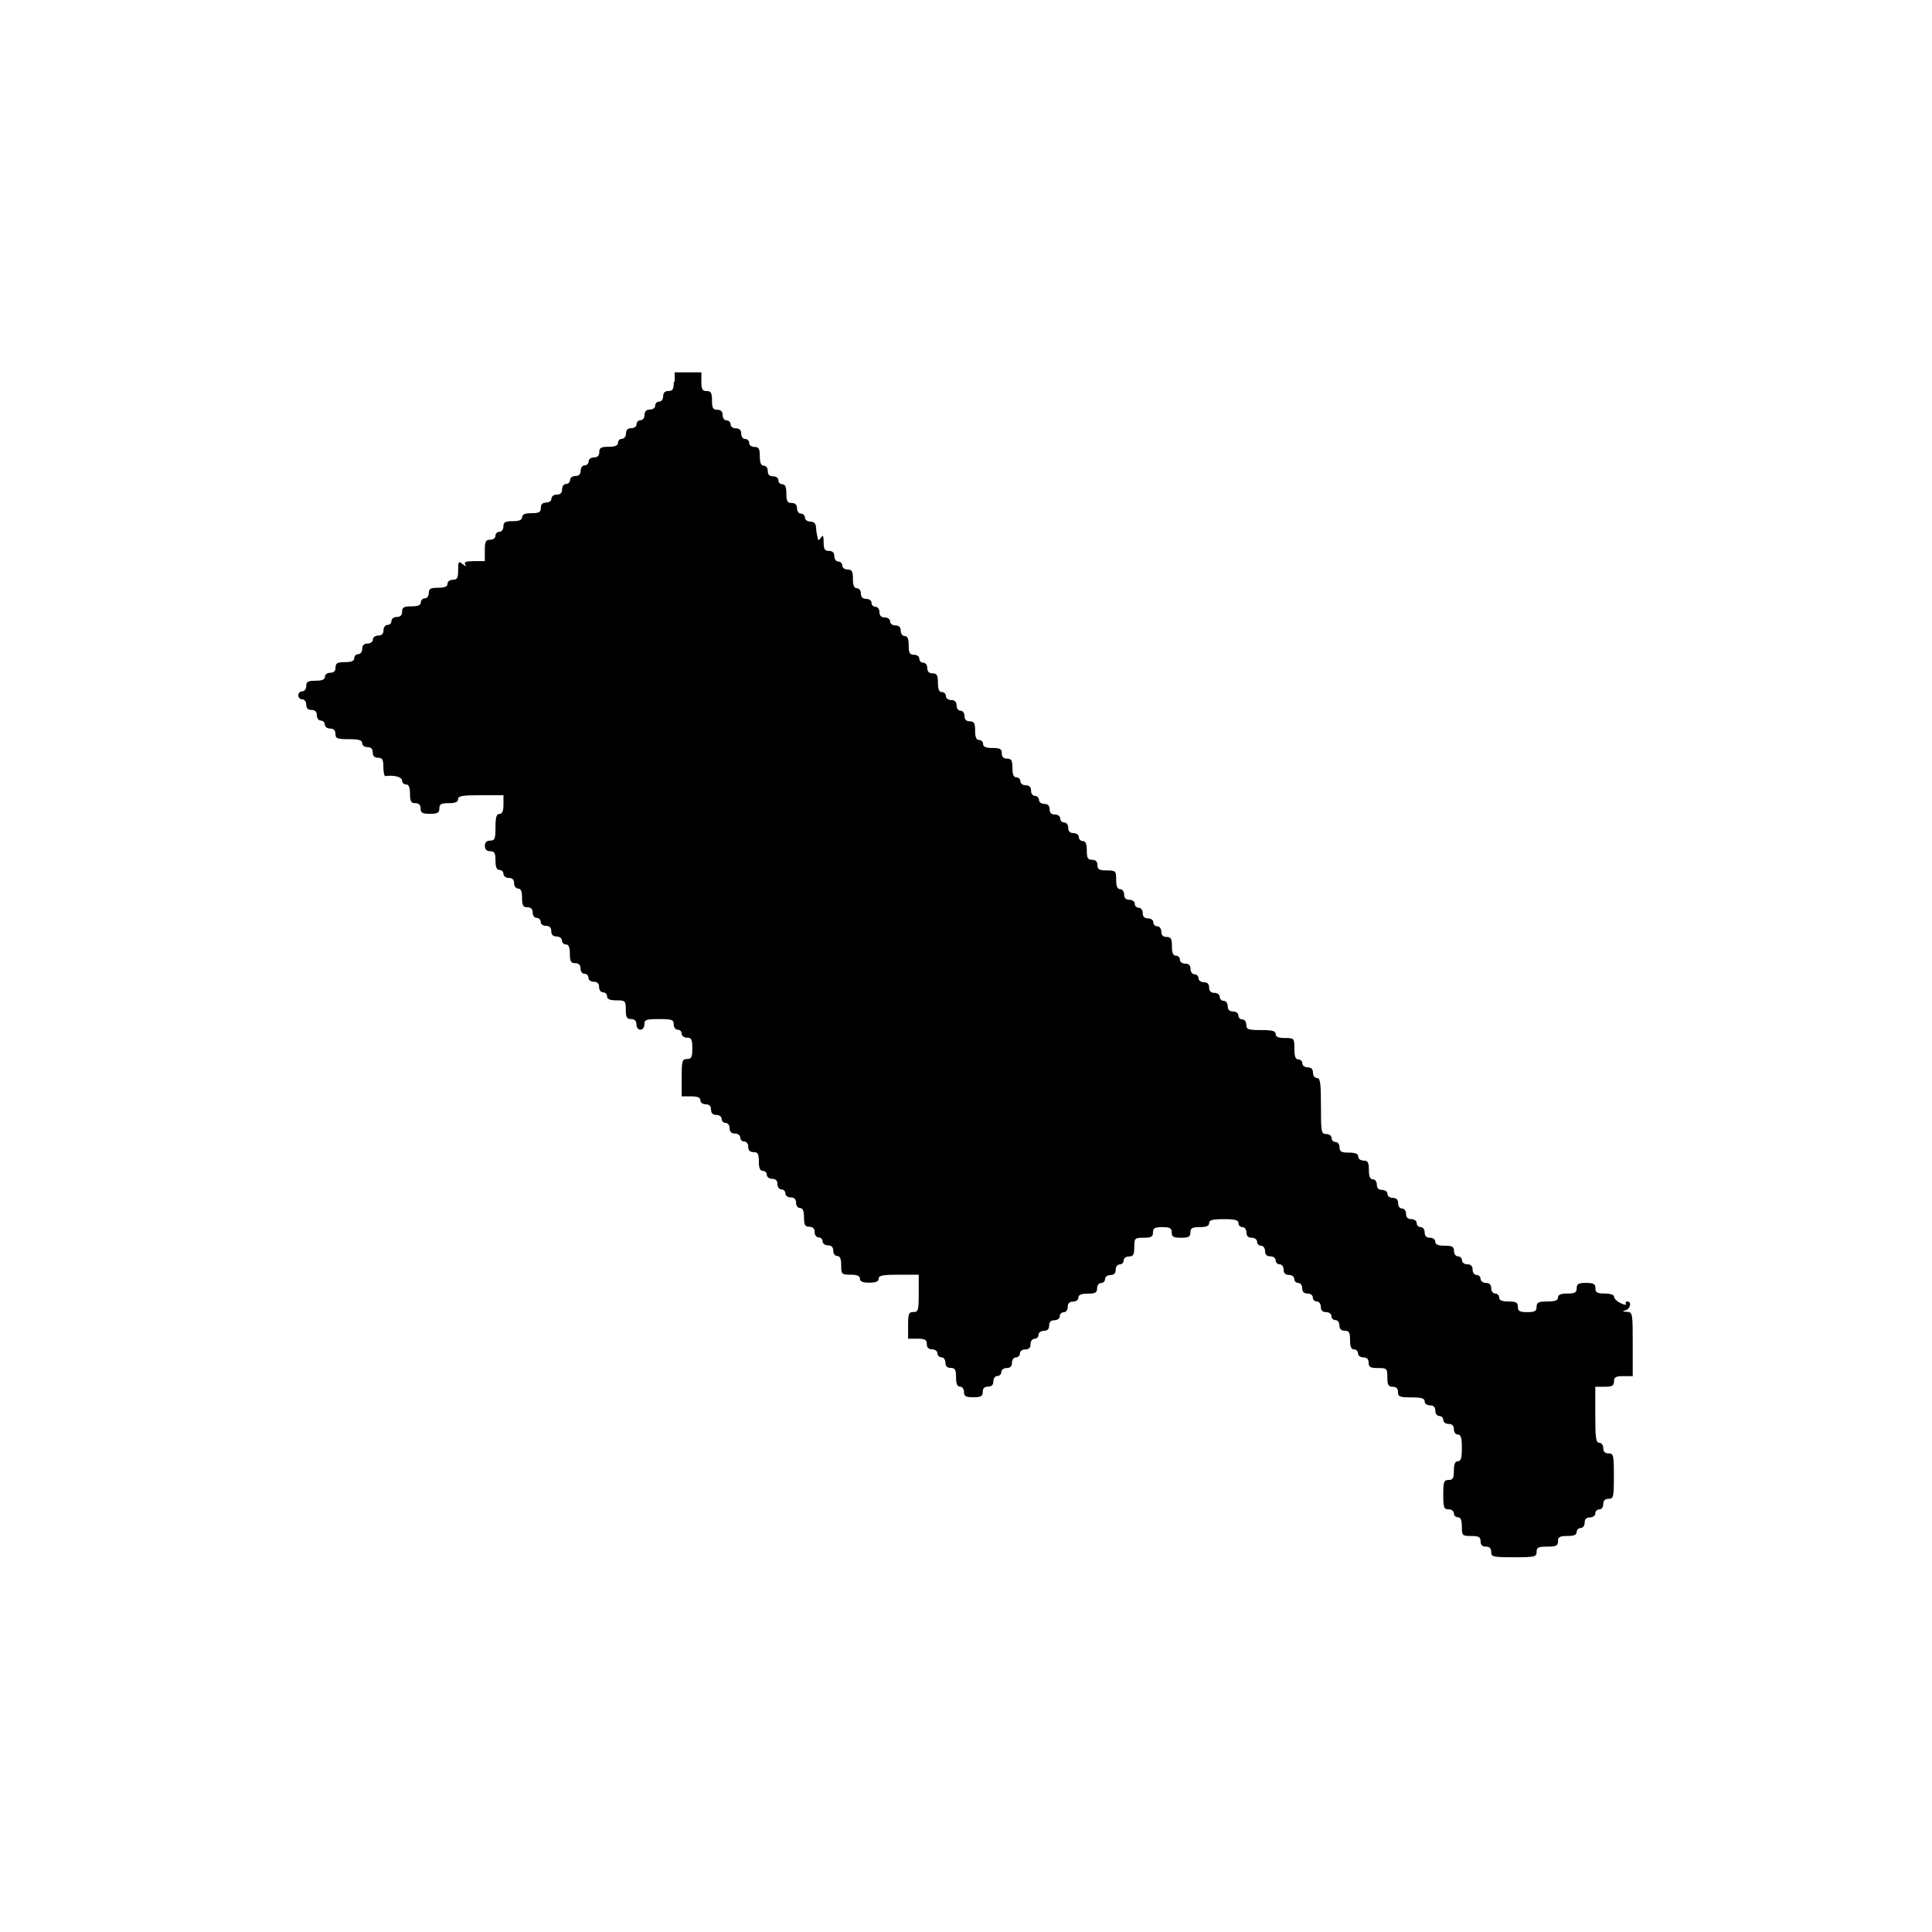
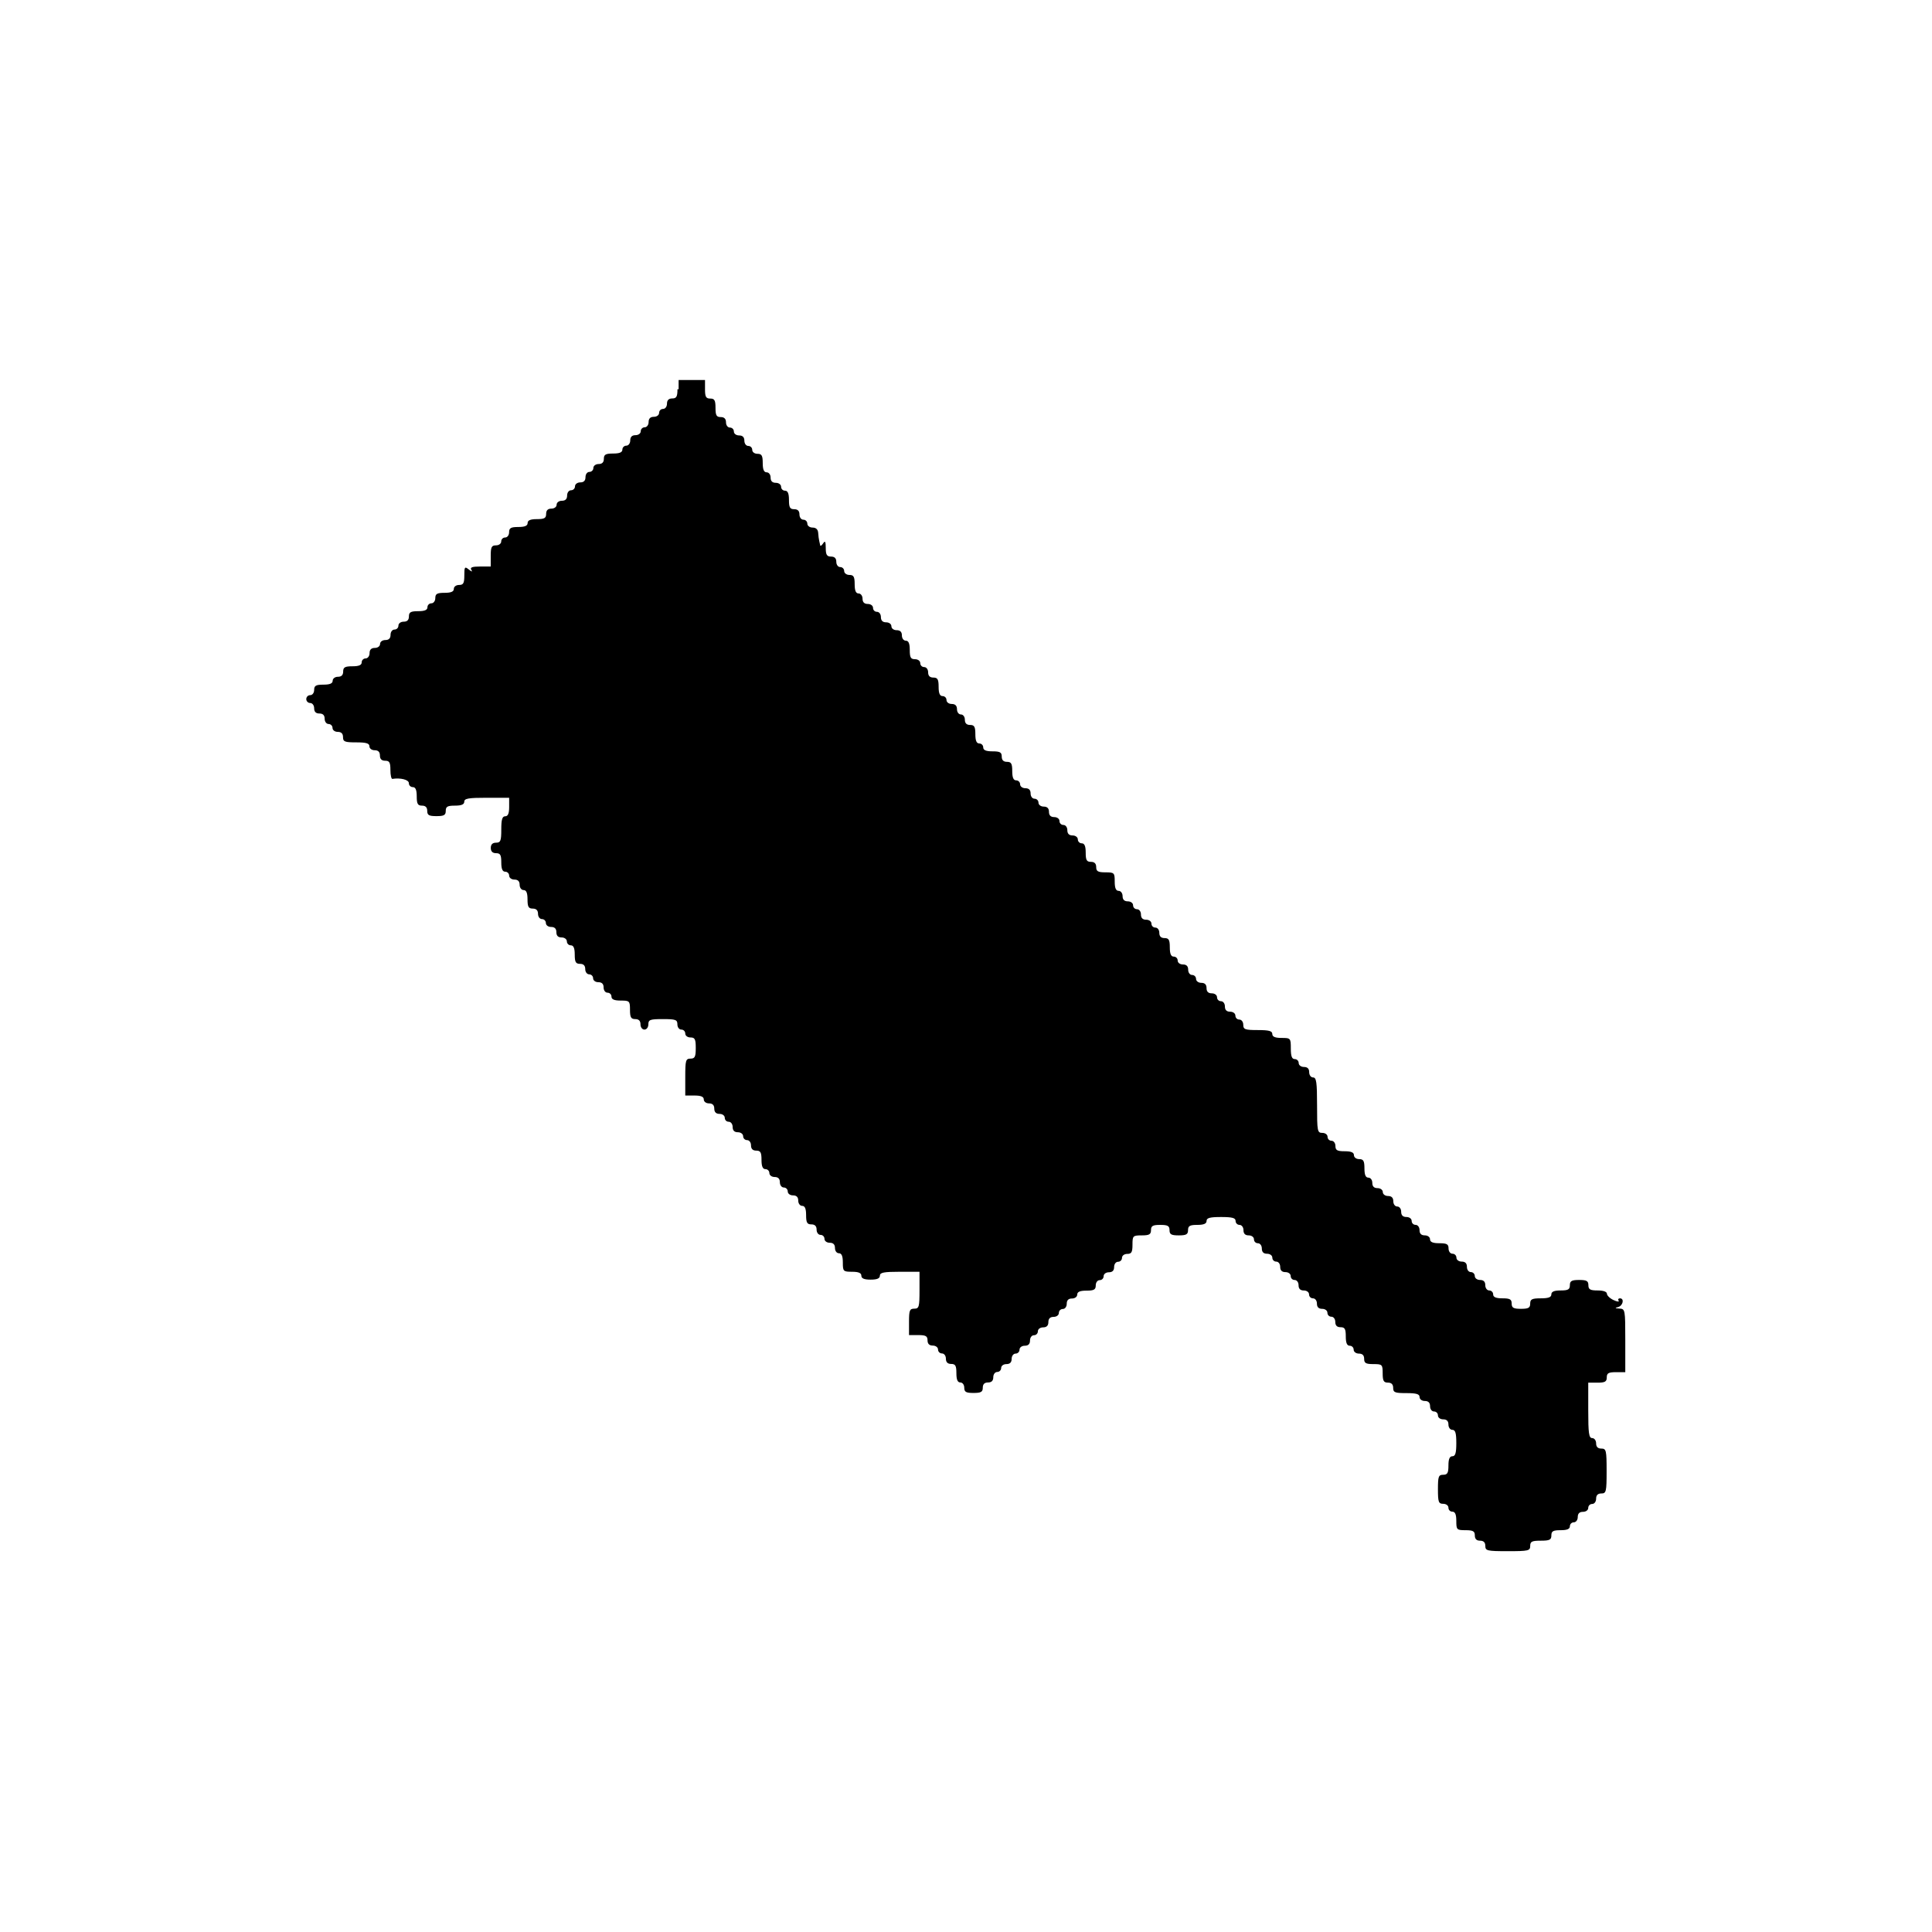
- <svg xmlns="http://www.w3.org/2000/svg" version="1.1" width="100" height="100" viewBox="0 0 32 32">
-   <path fill="#000" d="M11.16 6.321c0 0.125-0.017 0.155-0.088 0.155-0.059 0-0.088 0.030-0.088 0.088 0 0.049-0.029 0.088-0.066 0.088s-0.066 0.030-0.066 0.066c0 0.037-0.039 0.066-0.088 0.066-0.059 0-0.088 0.030-0.088 0.088 0 0.049-0.030 0.088-0.066 0.088s-0.066 0.030-0.066 0.066c0 0.037-0.039 0.066-0.088 0.066-0.059 0-0.088 0.030-0.088 0.088 0 0.049-0.030 0.088-0.066 0.088s-0.066 0.030-0.066 0.066c0 0.046-0.047 0.066-0.155 0.066-0.125 0-0.155 0.017-0.155 0.088 0 0.059-0.029 0.088-0.088 0.088-0.049 0-0.088 0.030-0.088 0.066s-0.030 0.066-0.066 0.066c-0.037 0-0.066 0.039-0.066 0.088 0 0.059-0.029 0.088-0.088 0.088-0.049 0-0.088 0.030-0.088 0.066s-0.030 0.066-0.066 0.066c-0.037 0-0.066 0.039-0.066 0.088 0 0.059-0.029 0.088-0.088 0.088-0.049 0-0.088 0.029-0.088 0.066s-0.039 0.066-0.088 0.066c-0.059 0-0.088 0.029-0.088 0.088 0 0.072-0.029 0.088-0.155 0.088-0.108 0-0.155 0.020-0.155 0.066s-0.047 0.066-0.155 0.066c-0.125 0-0.155 0.017-0.155 0.088 0 0.049-0.029 0.088-0.066 0.088s-0.066 0.030-0.066 0.066c0 0.037-0.039 0.066-0.088 0.066-0.074 0-0.088 0.029-0.088 0.177v0.177h-0.179c-0.132 0-0.171 0.015-0.146 0.055 0.023 0.038 0.009 0.036-0.042-0.005-0.068-0.055-0.075-0.045-0.075 0.099 0 0.131-0.016 0.16-0.088 0.16-0.049 0-0.088 0.029-0.088 0.066 0 0.046-0.047 0.066-0.155 0.066-0.125 0-0.155 0.017-0.155 0.088 0 0.049-0.030 0.088-0.066 0.088s-0.066 0.030-0.066 0.066c0 0.046-0.047 0.066-0.155 0.066-0.125 0-0.155 0.017-0.155 0.088 0 0.059-0.029 0.088-0.088 0.088-0.049 0-0.088 0.029-0.088 0.066s-0.030 0.066-0.066 0.066c-0.037 0-0.066 0.039-0.066 0.088 0 0.059-0.029 0.088-0.088 0.088-0.049 0-0.088 0.029-0.088 0.066s-0.039 0.066-0.088 0.066c-0.059 0-0.088 0.030-0.088 0.088 0 0.049-0.030 0.088-0.066 0.088s-0.066 0.030-0.066 0.066c0 0.046-0.047 0.066-0.155 0.066-0.125 0-0.155 0.017-0.155 0.088 0 0.059-0.029 0.088-0.088 0.088-0.049 0-0.088 0.030-0.088 0.066 0 0.046-0.047 0.066-0.155 0.066-0.125 0-0.155 0.017-0.155 0.088 0 0.049-0.029 0.088-0.066 0.088s-0.066 0.030-0.066 0.066c0 0.036 0.030 0.066 0.066 0.066s0.066 0.039 0.066 0.088c0 0.059 0.029 0.088 0.088 0.088s0.088 0.029 0.088 0.088c0 0.049 0.030 0.088 0.066 0.088s0.066 0.030 0.066 0.066c0 0.037 0.039 0.066 0.088 0.066 0.059 0 0.088 0.029 0.088 0.088 0 0.077 0.029 0.088 0.221 0.088 0.167 0 0.221 0.016 0.221 0.066 0 0.037 0.039 0.066 0.088 0.066 0.059 0 0.088 0.029 0.088 0.088s0.029 0.088 0.088 0.088c0.072 0 0.088 0.029 0.088 0.155 0 0.085 0.015 0.152 0.033 0.149 0.138-0.022 0.276 0.014 0.276 0.072 0 0.037 0.030 0.066 0.066 0.066 0.046 0 0.066 0.047 0.066 0.155 0 0.125 0.017 0.155 0.088 0.155 0.059 0 0.088 0.029 0.088 0.088 0 0.072 0.029 0.088 0.155 0.088s0.155-0.017 0.155-0.088c0-0.072 0.029-0.088 0.155-0.088 0.108 0 0.155-0.020 0.155-0.066 0-0.054 0.071-0.066 0.376-0.066h0.376v0.155c0 0.108-0.020 0.155-0.066 0.155-0.050 0-0.066 0.054-0.066 0.221 0 0.191-0.012 0.221-0.088 0.221-0.059 0-0.088 0.030-0.088 0.088s0.030 0.088 0.088 0.088c0.072 0 0.088 0.029 0.088 0.155 0 0.108 0.020 0.155 0.066 0.155 0.036 0 0.066 0.030 0.066 0.066s0.039 0.066 0.088 0.066c0.059 0 0.088 0.029 0.088 0.088 0 0.049 0.030 0.088 0.066 0.088 0.046 0 0.066 0.047 0.066 0.155 0 0.125 0.017 0.155 0.088 0.155 0.059 0 0.088 0.030 0.088 0.088 0 0.049 0.030 0.088 0.066 0.088s0.066 0.030 0.066 0.066c0 0.037 0.039 0.066 0.088 0.066 0.059 0 0.088 0.029 0.088 0.088s0.029 0.088 0.088 0.088c0.049 0 0.088 0.030 0.088 0.066s0.030 0.066 0.066 0.066c0.046 0 0.066 0.047 0.066 0.155 0 0.125 0.017 0.155 0.088 0.155 0.059 0 0.088 0.029 0.088 0.088 0 0.049 0.030 0.088 0.066 0.088s0.066 0.030 0.066 0.066c0 0.037 0.039 0.066 0.088 0.066 0.059 0 0.088 0.029 0.088 0.088 0 0.049 0.029 0.088 0.066 0.088s0.066 0.030 0.066 0.066c0 0.046 0.047 0.066 0.155 0.066 0.147 0 0.155 0.007 0.155 0.155 0 0.125 0.017 0.155 0.088 0.155 0.059 0 0.088 0.029 0.088 0.088 0 0.049 0.029 0.088 0.066 0.088s0.066-0.039 0.066-0.088c0-0.078 0.029-0.088 0.243-0.088s0.243 0.011 0.243 0.088c0 0.049 0.029 0.088 0.066 0.088s0.066 0.030 0.066 0.066c0 0.037 0.039 0.066 0.088 0.066 0.074 0 0.088 0.030 0.088 0.177s-0.015 0.177-0.088 0.177c-0.080 0-0.088 0.029-0.088 0.309v0.309h0.155c0.108 0 0.155 0.020 0.155 0.066 0 0.037 0.039 0.066 0.088 0.066 0.059 0 0.088 0.030 0.088 0.088s0.030 0.088 0.088 0.088c0.049 0 0.088 0.029 0.088 0.066s0.030 0.066 0.066 0.066c0.037 0 0.066 0.039 0.066 0.088 0 0.059 0.030 0.088 0.088 0.088 0.049 0 0.088 0.030 0.088 0.066s0.030 0.066 0.066 0.066c0.037 0 0.066 0.039 0.066 0.088 0 0.059 0.030 0.088 0.088 0.088 0.072 0 0.088 0.030 0.088 0.155 0 0.108 0.020 0.155 0.066 0.155 0.036 0 0.066 0.030 0.066 0.066s0.039 0.066 0.088 0.066c0.059 0 0.088 0.029 0.088 0.088 0 0.049 0.030 0.088 0.066 0.088s0.066 0.030 0.066 0.066c0 0.037 0.039 0.066 0.088 0.066 0.059 0 0.088 0.029 0.088 0.088 0 0.049 0.030 0.088 0.066 0.088 0.046 0 0.066 0.047 0.066 0.155 0 0.125 0.017 0.155 0.088 0.155 0.059 0 0.088 0.029 0.088 0.088 0 0.049 0.029 0.088 0.066 0.088s0.066 0.030 0.066 0.066c0 0.037 0.039 0.066 0.088 0.066 0.059 0 0.088 0.029 0.088 0.088 0 0.049 0.029 0.088 0.066 0.088 0.046 0 0.066 0.047 0.066 0.155 0 0.147 0.007 0.155 0.155 0.155 0.108 0 0.155 0.020 0.155 0.066s0.047 0.066 0.155 0.066c0.108 0 0.155-0.020 0.155-0.066 0-0.053 0.066-0.066 0.332-0.066h0.332v0.309c0 0.28-0.008 0.309-0.088 0.309-0.077 0-0.088 0.029-0.088 0.221v0.221h0.155c0.125 0 0.155 0.017 0.155 0.088 0 0.059 0.030 0.088 0.088 0.088 0.049 0 0.088 0.030 0.088 0.066s0.030 0.066 0.066 0.066c0.037 0 0.066 0.039 0.066 0.088 0 0.059 0.030 0.088 0.088 0.088 0.072 0 0.088 0.030 0.088 0.155 0 0.108 0.020 0.155 0.066 0.155 0.037 0 0.066 0.039 0.066 0.088 0 0.072 0.030 0.088 0.155 0.088s0.155-0.017 0.155-0.088c0-0.059 0.029-0.088 0.088-0.088s0.088-0.029 0.088-0.088c0-0.049 0.030-0.088 0.066-0.088s0.066-0.030 0.066-0.066c0-0.037 0.039-0.066 0.088-0.066 0.059 0 0.088-0.029 0.088-0.088 0-0.049 0.030-0.088 0.066-0.088s0.066-0.030 0.066-0.066c0-0.037 0.039-0.066 0.088-0.066 0.059 0 0.088-0.029 0.088-0.088 0-0.049 0.029-0.088 0.066-0.088s0.066-0.030 0.066-0.066c0-0.037 0.039-0.066 0.088-0.066 0.059 0 0.088-0.030 0.088-0.088s0.029-0.088 0.088-0.088c0.049 0 0.088-0.029 0.088-0.066s0.030-0.066 0.066-0.066c0.037 0 0.066-0.039 0.066-0.088 0-0.059 0.029-0.088 0.088-0.088 0.049 0 0.088-0.029 0.088-0.066 0-0.046 0.047-0.066 0.155-0.066 0.125 0 0.155-0.017 0.155-0.088 0-0.049 0.029-0.088 0.066-0.088s0.066-0.030 0.066-0.066c0-0.037 0.039-0.066 0.088-0.066 0.059 0 0.088-0.029 0.088-0.088 0-0.049 0.029-0.088 0.066-0.088s0.066-0.030 0.066-0.066c0-0.037 0.039-0.066 0.088-0.066 0.072 0 0.088-0.029 0.088-0.155 0-0.147 0.007-0.155 0.155-0.155 0.125 0 0.155-0.017 0.155-0.088s0.029-0.088 0.155-0.088c0.125 0 0.155 0.017 0.155 0.088s0.029 0.088 0.155 0.088c0.125 0 0.155-0.017 0.155-0.088s0.030-0.088 0.155-0.088c0.108 0 0.155-0.020 0.155-0.066 0-0.051 0.056-0.066 0.243-0.066s0.243 0.015 0.243 0.066c0 0.036 0.030 0.066 0.066 0.066s0.066 0.039 0.066 0.088c0 0.059 0.029 0.088 0.088 0.088 0.049 0 0.088 0.029 0.088 0.066s0.030 0.066 0.066 0.066c0.037 0 0.066 0.039 0.066 0.088 0 0.059 0.029 0.088 0.088 0.088 0.049 0 0.088 0.029 0.088 0.066s0.030 0.066 0.066 0.066c0.037 0 0.066 0.039 0.066 0.088 0 0.059 0.029 0.088 0.088 0.088 0.049 0 0.088 0.029 0.088 0.066s0.030 0.066 0.066 0.066c0.037 0 0.066 0.039 0.066 0.088 0 0.059 0.029 0.088 0.088 0.088 0.049 0 0.088 0.029 0.088 0.066s0.030 0.066 0.066 0.066c0.037 0 0.066 0.039 0.066 0.088 0 0.059 0.029 0.088 0.088 0.088 0.049 0 0.088 0.029 0.088 0.066s0.030 0.066 0.066 0.066c0.037 0 0.066 0.039 0.066 0.088 0 0.059 0.029 0.088 0.088 0.088 0.072 0 0.088 0.029 0.088 0.155 0 0.108 0.020 0.155 0.066 0.155 0.036 0 0.066 0.030 0.066 0.066s0.039 0.066 0.088 0.066c0.059 0 0.088 0.029 0.088 0.088 0 0.072 0.029 0.088 0.155 0.088 0.147 0 0.155 0.007 0.155 0.155 0 0.125 0.017 0.155 0.088 0.155 0.059 0 0.088 0.030 0.088 0.088 0 0.077 0.029 0.088 0.221 0.088 0.167 0 0.221 0.016 0.221 0.066 0 0.037 0.039 0.066 0.088 0.066 0.059 0 0.088 0.029 0.088 0.088 0 0.049 0.029 0.088 0.066 0.088s0.066 0.030 0.066 0.066c0 0.037 0.039 0.066 0.088 0.066 0.059 0 0.088 0.029 0.088 0.088 0 0.049 0.030 0.088 0.066 0.088 0.050 0 0.066 0.054 0.066 0.221s-0.016 0.221-0.066 0.221c-0.046 0-0.066 0.047-0.066 0.155 0 0.125-0.017 0.155-0.088 0.155-0.078 0-0.088 0.029-0.088 0.243s0.011 0.243 0.088 0.243c0.049 0 0.088 0.029 0.088 0.066s0.030 0.066 0.066 0.066c0.046 0 0.066 0.047 0.066 0.155 0 0.147 0.007 0.155 0.155 0.155 0.125 0 0.155 0.017 0.155 0.088 0 0.059 0.029 0.088 0.088 0.088s0.088 0.029 0.088 0.088c0 0.081 0.030 0.088 0.376 0.088s0.376-0.007 0.376-0.088c0-0.074 0.029-0.088 0.177-0.088s0.177-0.015 0.177-0.088c0-0.072 0.029-0.088 0.155-0.088 0.108 0 0.155-0.020 0.155-0.066 0-0.036 0.030-0.066 0.066-0.066s0.066-0.039 0.066-0.088c0-0.059 0.029-0.088 0.088-0.088 0.049 0 0.088-0.029 0.088-0.066s0.030-0.066 0.066-0.066c0.037 0 0.066-0.039 0.066-0.088 0-0.059 0.029-0.088 0.088-0.088 0.081 0 0.088-0.030 0.088-0.376s-0.007-0.376-0.088-0.376c-0.059 0-0.088-0.029-0.088-0.088 0-0.049-0.030-0.088-0.066-0.088-0.055 0-0.066-0.081-0.066-0.464v-0.464h0.155c0.125 0 0.155-0.017 0.155-0.088s0.029-0.088 0.155-0.088h0.155v-0.53c0-0.519-0.002-0.53-0.099-0.535-0.075-0.004-0.080-0.010-0.022-0.025 0.083-0.022 0.109-0.146 0.031-0.146-0.026 0-0.036 0.018-0.022 0.040s-0.025 0.017-0.085-0.011c-0.061-0.028-0.11-0.076-0.111-0.106-0-0.034-0.061-0.055-0.155-0.055-0.125 0-0.155-0.017-0.155-0.088s-0.029-0.088-0.155-0.088c-0.125 0-0.155 0.017-0.155 0.088s-0.029 0.088-0.155 0.088c-0.108 0-0.155 0.020-0.155 0.066 0 0.048-0.049 0.066-0.177 0.066-0.147 0-0.177 0.015-0.177 0.088 0 0.072-0.030 0.088-0.155 0.088s-0.155-0.017-0.155-0.088c0-0.072-0.030-0.088-0.155-0.088-0.108 0-0.155-0.020-0.155-0.066 0-0.036-0.030-0.066-0.066-0.066s-0.066-0.039-0.066-0.088c0-0.059-0.029-0.088-0.088-0.088-0.049 0-0.088-0.030-0.088-0.066s-0.030-0.066-0.066-0.066c-0.037 0-0.066-0.039-0.066-0.088 0-0.059-0.029-0.088-0.088-0.088-0.049 0-0.088-0.030-0.088-0.066s-0.030-0.066-0.066-0.066c-0.037 0-0.066-0.039-0.066-0.088 0-0.072-0.029-0.088-0.155-0.088-0.108 0-0.155-0.020-0.155-0.066 0-0.037-0.039-0.066-0.088-0.066-0.059 0-0.088-0.029-0.088-0.088 0-0.049-0.029-0.088-0.066-0.088s-0.066-0.030-0.066-0.066c0-0.037-0.039-0.066-0.088-0.066-0.059 0-0.088-0.029-0.088-0.088 0-0.049-0.029-0.088-0.066-0.088s-0.066-0.039-0.066-0.088c0-0.059-0.030-0.088-0.088-0.088-0.049 0-0.088-0.030-0.088-0.066s-0.039-0.066-0.088-0.066c-0.059 0-0.088-0.029-0.088-0.088 0-0.049-0.029-0.088-0.066-0.088-0.046 0-0.066-0.047-0.066-0.155 0-0.125-0.017-0.155-0.088-0.155-0.049 0-0.088-0.029-0.088-0.066 0-0.046-0.047-0.066-0.155-0.066-0.125 0-0.155-0.017-0.155-0.088 0-0.049-0.030-0.088-0.066-0.088s-0.066-0.030-0.066-0.066c0-0.037-0.039-0.066-0.088-0.066-0.083 0-0.088-0.029-0.088-0.464 0-0.383-0.012-0.464-0.066-0.464-0.037 0-0.066-0.039-0.066-0.088 0-0.059-0.029-0.088-0.088-0.088-0.049 0-0.088-0.030-0.088-0.066s-0.030-0.066-0.066-0.066c-0.048 0-0.066-0.049-0.066-0.177 0-0.173-0.004-0.177-0.155-0.177-0.108 0-0.155-0.020-0.155-0.066 0-0.051-0.056-0.066-0.243-0.066-0.214 0-0.243-0.011-0.243-0.088 0-0.049-0.029-0.088-0.066-0.088s-0.066-0.030-0.066-0.066c0-0.037-0.039-0.066-0.088-0.066-0.059 0-0.088-0.029-0.088-0.088 0-0.049-0.029-0.088-0.066-0.088s-0.066-0.030-0.066-0.066c0-0.037-0.039-0.066-0.088-0.066-0.059 0-0.088-0.029-0.088-0.088s-0.029-0.088-0.088-0.088c-0.049 0-0.088-0.030-0.088-0.066s-0.030-0.066-0.066-0.066c-0.037 0-0.066-0.039-0.066-0.088 0-0.059-0.029-0.088-0.088-0.088-0.049 0-0.088-0.029-0.088-0.066s-0.030-0.066-0.066-0.066c-0.046 0-0.066-0.047-0.066-0.155 0-0.125-0.017-0.155-0.088-0.155-0.059 0-0.088-0.029-0.088-0.088 0-0.049-0.029-0.088-0.066-0.088s-0.066-0.030-0.066-0.066c0-0.037-0.039-0.066-0.088-0.066-0.059 0-0.088-0.029-0.088-0.088 0-0.049-0.029-0.088-0.066-0.088s-0.066-0.030-0.066-0.066c0-0.037-0.039-0.066-0.088-0.066-0.059 0-0.088-0.030-0.088-0.088 0-0.049-0.030-0.088-0.066-0.088-0.046 0-0.066-0.047-0.066-0.155 0-0.147-0.007-0.155-0.155-0.155-0.125 0-0.155-0.017-0.155-0.088 0-0.059-0.029-0.088-0.088-0.088-0.072 0-0.088-0.029-0.088-0.155 0-0.108-0.020-0.155-0.066-0.155-0.036 0-0.066-0.030-0.066-0.066s-0.039-0.066-0.088-0.066c-0.059 0-0.088-0.030-0.088-0.088 0-0.049-0.029-0.088-0.066-0.088s-0.066-0.030-0.066-0.066c0-0.037-0.039-0.066-0.088-0.066-0.059 0-0.088-0.030-0.088-0.088s-0.029-0.088-0.088-0.088c-0.049 0-0.088-0.030-0.088-0.066s-0.030-0.066-0.066-0.066c-0.037 0-0.066-0.039-0.066-0.088 0-0.059-0.029-0.088-0.088-0.088-0.049 0-0.088-0.030-0.088-0.066s-0.030-0.066-0.066-0.066c-0.046 0-0.066-0.047-0.066-0.155 0-0.125-0.017-0.155-0.088-0.155-0.059 0-0.088-0.029-0.088-0.088 0-0.072-0.029-0.088-0.155-0.088-0.108 0-0.155-0.020-0.155-0.066 0-0.037-0.030-0.066-0.066-0.066-0.046 0-0.066-0.047-0.066-0.155 0-0.125-0.017-0.155-0.088-0.155-0.059 0-0.088-0.029-0.088-0.088 0-0.049-0.029-0.088-0.066-0.088s-0.066-0.039-0.066-0.088c0-0.059-0.030-0.088-0.088-0.088-0.049 0-0.088-0.029-0.088-0.066s-0.030-0.066-0.066-0.066c-0.046 0-0.066-0.047-0.066-0.155 0-0.125-0.017-0.155-0.088-0.155-0.059 0-0.088-0.029-0.088-0.088 0-0.049-0.029-0.088-0.066-0.088s-0.066-0.030-0.066-0.066c0-0.037-0.039-0.066-0.088-0.066-0.072 0-0.088-0.029-0.088-0.155 0-0.108-0.020-0.155-0.066-0.155-0.037 0-0.066-0.039-0.066-0.088 0-0.059-0.029-0.088-0.088-0.088-0.049 0-0.088-0.029-0.088-0.066s-0.039-0.066-0.088-0.066c-0.059 0-0.088-0.030-0.088-0.088 0-0.049-0.029-0.088-0.066-0.088s-0.066-0.030-0.066-0.066c0-0.037-0.039-0.066-0.088-0.066-0.059 0-0.088-0.030-0.088-0.088 0-0.049-0.030-0.088-0.066-0.088-0.046 0-0.066-0.047-0.066-0.155 0-0.125-0.017-0.155-0.088-0.155-0.049 0-0.088-0.030-0.088-0.066s-0.030-0.066-0.066-0.066c-0.037 0-0.066-0.039-0.066-0.088 0-0.059-0.029-0.088-0.088-0.088-0.070 0-0.089-0.030-0.089-0.144-0-0.109-0.011-0.128-0.044-0.077-0.024 0.036-0.046 0.051-0.049 0.033s-0.011-0.053-0.017-0.077c-0.006-0.024-0.014-0.084-0.017-0.133-0.004-0.057-0.037-0.088-0.094-0.088-0.049 0-0.088-0.030-0.088-0.066s-0.030-0.066-0.066-0.066c-0.037 0-0.066-0.039-0.066-0.088 0-0.059-0.029-0.088-0.088-0.088-0.072 0-0.088-0.030-0.088-0.155 0-0.108-0.020-0.155-0.066-0.155-0.037 0-0.066-0.030-0.066-0.066s-0.039-0.066-0.088-0.066c-0.059 0-0.088-0.029-0.088-0.088 0-0.049-0.029-0.088-0.066-0.088-0.046 0-0.066-0.047-0.066-0.155 0-0.125-0.017-0.155-0.088-0.155-0.049 0-0.088-0.029-0.088-0.066s-0.030-0.066-0.066-0.066c-0.037 0-0.066-0.039-0.066-0.088 0-0.059-0.030-0.088-0.088-0.088-0.049 0-0.088-0.029-0.088-0.066s-0.030-0.066-0.066-0.066c-0.037 0-0.066-0.039-0.066-0.088 0-0.059-0.030-0.088-0.088-0.088-0.072 0-0.088-0.029-0.088-0.155s-0.017-0.155-0.088-0.155c-0.072 0-0.088-0.029-0.088-0.155v-0.155h-0.442v0.155z" />
+ <svg xmlns="http://www.w3.org/2000/svg" version="1.1" width="1024" height="1024" viewBox="0 0 1024 1024">
+   <g id="icomoon-ignore">
+ </g>
+   <path fill="#000" d="M359.074 206.273c0 3.955-0.536 4.908-2.781 4.908-1.869 0-2.781 0.951-2.781 2.781 0 1.55-0.912 2.781-2.086 2.781s-2.086 0.951-2.086 2.086c0 1.174-1.231 2.086-2.781 2.086-1.869 0-2.781 0.951-2.781 2.781 0 1.55-0.951 2.781-2.086 2.781s-2.086 0.951-2.086 2.086c0 1.174-1.231 2.086-2.781 2.086-1.869 0-2.781 0.951-2.781 2.781 0 1.55-0.951 2.781-2.086 2.781s-2.086 0.951-2.086 2.086c0 1.455-1.493 2.086-4.908 2.086-3.955 0-4.908 0.536-4.908 2.781 0 1.869-0.912 2.781-2.781 2.781-1.55 0-2.781 0.951-2.781 2.086s-0.951 2.086-2.086 2.086c-1.174 0-2.086 1.231-2.086 2.781 0 1.869-0.912 2.781-2.781 2.781-1.55 0-2.781 0.951-2.781 2.086s-0.951 2.086-2.086 2.086c-1.174 0-2.086 1.231-2.086 2.781 0 1.869-0.912 2.781-2.781 2.781-1.55 0-2.781 0.912-2.781 2.086s-1.231 2.086-2.781 2.086c-1.869 0-2.781 0.912-2.781 2.781 0 2.274-0.912 2.781-4.908 2.781-3.419 0-4.908 0.639-4.908 2.086s-1.493 2.086-4.908 2.086c-3.955 0-4.908 0.536-4.908 2.781 0 1.55-0.912 2.781-2.086 2.781s-2.086 0.951-2.086 2.086c0 1.174-1.231 2.086-2.781 2.086-2.347 0-2.781 0.912-2.781 5.607v5.607h-5.665c-4.171 0-5.413 0.479-4.622 1.738 0.724 1.202 0.291 1.145-1.334-0.16-2.153-1.738-2.377-1.419-2.377 3.129 0 4.143-0.507 5.063-2.781 5.063-1.55 0-2.781 0.912-2.781 2.086 0 1.455-1.493 2.086-4.908 2.086-3.955 0-4.908 0.536-4.908 2.781 0 1.55-0.951 2.781-2.086 2.781s-2.086 0.951-2.086 2.086c0 1.455-1.493 2.086-4.908 2.086-3.955 0-4.908 0.536-4.908 2.781 0 1.869-0.912 2.781-2.781 2.781-1.55 0-2.781 0.912-2.781 2.086s-0.951 2.086-2.086 2.086c-1.174 0-2.086 1.231-2.086 2.781 0 1.869-0.912 2.781-2.781 2.781-1.55 0-2.781 0.912-2.781 2.086s-1.231 2.086-2.781 2.086c-1.869 0-2.781 0.951-2.781 2.781 0 1.55-0.951 2.781-2.086 2.781s-2.086 0.951-2.086 2.086c0 1.455-1.493 2.086-4.908 2.086-3.955 0-4.908 0.536-4.908 2.781 0 1.869-0.912 2.781-2.781 2.781-1.55 0-2.781 0.951-2.781 2.086 0 1.455-1.493 2.086-4.908 2.086-3.955 0-4.908 0.536-4.908 2.781 0 1.55-0.912 2.781-2.086 2.781s-2.086 0.951-2.086 2.086c0 1.145 0.951 2.086 2.086 2.086s2.086 1.231 2.086 2.781c0 1.869 0.912 2.781 2.781 2.781s2.781 0.912 2.781 2.781c0 1.55 0.951 2.781 2.086 2.781s2.086 0.951 2.086 2.086c0 1.174 1.231 2.086 2.781 2.086 1.869 0 2.781 0.912 2.781 2.781 0 2.433 0.912 2.781 6.999 2.781 5.289 0 6.999 0.507 6.999 2.086 0 1.174 1.231 2.086 2.781 2.086 1.869 0 2.781 0.912 2.781 2.781s0.912 2.781 2.781 2.781c2.274 0 2.781 0.912 2.781 4.908 0 2.696 0.479 4.81 1.043 4.714 4.365-0.695 8.737 0.446 8.737 2.274 0 1.174 0.951 2.086 2.086 2.086 1.455 0 2.086 1.493 2.086 4.908 0 3.955 0.536 4.908 2.781 4.908 1.869 0 2.781 0.912 2.781 2.781 0 2.274 0.912 2.781 4.908 2.781s4.908-0.536 4.908-2.781c0-2.274 0.912-2.781 4.908-2.781 3.419 0 4.908-0.639 4.908-2.086 0-1.71 2.245-2.086 11.894-2.086h11.894v4.908c0 3.419-0.639 4.908-2.086 4.908-1.578 0-2.086 1.71-2.086 6.999 0 6.041-0.376 6.999-2.781 6.999-1.869 0-2.781 0.951-2.781 2.781s0.951 2.781 2.781 2.781c2.274 0 2.781 0.912 2.781 4.908 0 3.419 0.639 4.908 2.086 4.908 1.145 0 2.086 0.951 2.086 2.086s1.231 2.086 2.781 2.086c1.869 0 2.781 0.912 2.781 2.781 0 1.55 0.951 2.781 2.086 2.781 1.455 0 2.086 1.493 2.086 4.908 0 3.955 0.536 4.908 2.781 4.908 1.869 0 2.781 0.951 2.781 2.781 0 1.55 0.951 2.781 2.086 2.781s2.086 0.951 2.086 2.086c0 1.174 1.231 2.086 2.781 2.086 1.869 0 2.781 0.912 2.781 2.781s0.912 2.781 2.781 2.781c1.55 0 2.781 0.951 2.781 2.086s0.951 2.086 2.086 2.086c1.455 0 2.086 1.493 2.086 4.908 0 3.955 0.536 4.908 2.781 4.908 1.869 0 2.781 0.912 2.781 2.781 0 1.55 0.951 2.781 2.086 2.781s2.086 0.951 2.086 2.086c0 1.174 1.231 2.086 2.781 2.086 1.869 0 2.781 0.912 2.781 2.781 0 1.55 0.912 2.781 2.086 2.781s2.086 0.951 2.086 2.086c0 1.455 1.493 2.086 4.908 2.086 4.65 0 4.908 0.216 4.908 4.908 0 3.955 0.536 4.908 2.781 4.908 1.869 0 2.781 0.912 2.781 2.781 0 1.55 0.912 2.781 2.086 2.781s2.086-1.231 2.086-2.781c0-2.464 0.912-2.781 7.694-2.781s7.694 0.348 7.694 2.781c0 1.55 0.912 2.781 2.086 2.781s2.086 0.951 2.086 2.086c0 1.174 1.231 2.086 2.781 2.086 2.347 0 2.781 0.951 2.781 5.607s-0.479 5.607-2.781 5.607c-2.536 0-2.781 0.912-2.781 9.78v9.78h4.908c3.419 0 4.908 0.639 4.908 2.086 0 1.174 1.231 2.086 2.781 2.086 1.869 0 2.781 0.951 2.781 2.781s0.951 2.781 2.781 2.781c1.55 0 2.781 0.912 2.781 2.086s0.951 2.086 2.086 2.086c1.174 0 2.086 1.231 2.086 2.781 0 1.869 0.951 2.781 2.781 2.781 1.55 0 2.781 0.951 2.781 2.086s0.951 2.086 2.086 2.086c1.174 0 2.086 1.231 2.086 2.781 0 1.869 0.951 2.781 2.781 2.781 2.274 0 2.781 0.951 2.781 4.908 0 3.419 0.639 4.908 2.086 4.908 1.145 0 2.086 0.951 2.086 2.086s1.231 2.086 2.781 2.086c1.869 0 2.781 0.912 2.781 2.781 0 1.55 0.951 2.781 2.086 2.781s2.086 0.951 2.086 2.086c0 1.174 1.231 2.086 2.781 2.086 1.869 0 2.781 0.912 2.781 2.781 0 1.55 0.951 2.781 2.086 2.781 1.455 0 2.086 1.493 2.086 4.908 0 3.955 0.536 4.908 2.781 4.908 1.869 0 2.781 0.912 2.781 2.781 0 1.55 0.912 2.781 2.086 2.781s2.086 0.951 2.086 2.086c0 1.174 1.231 2.086 2.781 2.086 1.869 0 2.781 0.912 2.781 2.781 0 1.55 0.912 2.781 2.086 2.781 1.455 0 2.086 1.493 2.086 4.908 0 4.65 0.216 4.908 4.908 4.908 3.419 0 4.908 0.639 4.908 2.086s1.493 2.086 4.908 2.086c3.419 0 4.908-0.639 4.908-2.086 0-1.681 2.086-2.086 10.503-2.086h10.503v9.78c0 8.866-0.252 9.78-2.781 9.78-2.433 0-2.781 0.912-2.781 6.999v6.999h4.908c3.955 0 4.908 0.536 4.908 2.781 0 1.869 0.951 2.781 2.781 2.781 1.55 0 2.781 0.951 2.781 2.086s0.951 2.086 2.086 2.086c1.174 0 2.086 1.231 2.086 2.781 0 1.869 0.951 2.781 2.781 2.781 2.274 0 2.781 0.951 2.781 4.908 0 3.419 0.639 4.908 2.086 4.908 1.174 0 2.086 1.231 2.086 2.781 0 2.274 0.951 2.781 4.908 2.781s4.908-0.536 4.908-2.781c0-1.869 0.912-2.781 2.781-2.781s2.781-0.912 2.781-2.781c0-1.55 0.951-2.781 2.086-2.781s2.086-0.951 2.086-2.086c0-1.174 1.231-2.086 2.781-2.086 1.869 0 2.781-0.912 2.781-2.781 0-1.55 0.951-2.781 2.086-2.781s2.086-0.951 2.086-2.086c0-1.174 1.231-2.086 2.781-2.086 1.869 0 2.781-0.912 2.781-2.781 0-1.55 0.912-2.781 2.086-2.781s2.086-0.951 2.086-2.086c0-1.174 1.231-2.086 2.781-2.086 1.869 0 2.781-0.951 2.781-2.781s0.912-2.781 2.781-2.781c1.55 0 2.781-0.912 2.781-2.086s0.951-2.086 2.086-2.086c1.174 0 2.086-1.231 2.086-2.781 0-1.869 0.912-2.781 2.781-2.781 1.55 0 2.781-0.912 2.781-2.086 0-1.455 1.493-2.086 4.908-2.086 3.955 0 4.908-0.536 4.908-2.781 0-1.55 0.912-2.781 2.086-2.781s2.086-0.951 2.086-2.086c0-1.174 1.231-2.086 2.781-2.086 1.869 0 2.781-0.912 2.781-2.781 0-1.55 0.912-2.781 2.086-2.781s2.086-0.951 2.086-2.086c0-1.174 1.231-2.086 2.781-2.086 2.274 0 2.781-0.912 2.781-4.908 0-4.65 0.216-4.908 4.908-4.908 3.955 0 4.908-0.536 4.908-2.781s0.912-2.781 4.908-2.781c3.955 0 4.908 0.536 4.908 2.781s0.912 2.781 4.908 2.781c3.955 0 4.908-0.536 4.908-2.781s0.951-2.781 4.908-2.781c3.419 0 4.908-0.639 4.908-2.086 0-1.61 1.766-2.086 7.694-2.086s7.694 0.479 7.694 2.086c0 1.145 0.951 2.086 2.086 2.086s2.086 1.231 2.086 2.781c0 1.869 0.912 2.781 2.781 2.781 1.55 0 2.781 0.912 2.781 2.086s0.951 2.086 2.086 2.086c1.174 0 2.086 1.231 2.086 2.781 0 1.869 0.912 2.781 2.781 2.781 1.55 0 2.781 0.912 2.781 2.086s0.951 2.086 2.086 2.086c1.174 0 2.086 1.231 2.086 2.781 0 1.869 0.912 2.781 2.781 2.781 1.55 0 2.781 0.912 2.781 2.086s0.951 2.086 2.086 2.086c1.174 0 2.086 1.231 2.086 2.781 0 1.869 0.912 2.781 2.781 2.781 1.55 0 2.781 0.912 2.781 2.086s0.951 2.086 2.086 2.086c1.174 0 2.086 1.231 2.086 2.781 0 1.869 0.912 2.781 2.781 2.781 1.55 0 2.781 0.912 2.781 2.086s0.951 2.086 2.086 2.086c1.174 0 2.086 1.231 2.086 2.781 0 1.869 0.912 2.781 2.781 2.781 2.274 0 2.781 0.912 2.781 4.908 0 3.419 0.639 4.908 2.086 4.908 1.145 0 2.086 0.951 2.086 2.086s1.231 2.086 2.781 2.086c1.869 0 2.781 0.912 2.781 2.781 0 2.274 0.912 2.781 4.908 2.781 4.65 0 4.908 0.216 4.908 4.908 0 3.955 0.536 4.908 2.781 4.908 1.869 0 2.781 0.951 2.781 2.781 0 2.433 0.912 2.781 6.999 2.781 5.289 0 6.999 0.507 6.999 2.086 0 1.174 1.231 2.086 2.781 2.086 1.869 0 2.781 0.912 2.781 2.781 0 1.55 0.912 2.781 2.086 2.781s2.086 0.951 2.086 2.086c0 1.174 1.231 2.086 2.781 2.086 1.869 0 2.781 0.912 2.781 2.781 0 1.55 0.951 2.781 2.086 2.781 1.578 0 2.086 1.71 2.086 6.999s-0.507 6.999-2.086 6.999c-1.455 0-2.086 1.493-2.086 4.908 0 3.955-0.536 4.908-2.781 4.908-2.464 0-2.781 0.912-2.781 7.694s0.348 7.694 2.781 7.694c1.55 0 2.781 0.912 2.781 2.086s0.951 2.086 2.086 2.086c1.455 0 2.086 1.493 2.086 4.908 0 4.65 0.216 4.908 4.908 4.908 3.955 0 4.908 0.536 4.908 2.781 0 1.869 0.912 2.781 2.781 2.781s2.781 0.912 2.781 2.781c0 2.565 0.951 2.781 11.894 2.781s11.894-0.216 11.894-2.781c0-2.347 0.912-2.781 5.607-2.781s5.607-0.479 5.607-2.781c0-2.274 0.912-2.781 4.908-2.781 3.419 0 4.908-0.639 4.908-2.086 0-1.145 0.951-2.086 2.086-2.086s2.086-1.231 2.086-2.781c0-1.869 0.912-2.781 2.781-2.781 1.55 0 2.781-0.912 2.781-2.086s0.951-2.086 2.086-2.086c1.174 0 2.086-1.231 2.086-2.781 0-1.869 0.912-2.781 2.781-2.781 2.565 0 2.781-0.951 2.781-11.894s-0.216-11.894-2.781-11.894c-1.869 0-2.781-0.912-2.781-2.781 0-1.55-0.951-2.781-2.086-2.781-1.738 0-2.086-2.565-2.086-14.688v-14.688h4.908c3.955 0 4.908-0.536 4.908-2.781s0.912-2.781 4.908-2.781h4.908v-16.777c0-16.43-0.058-16.777-3.129-16.936-2.377-0.131-2.536-0.319-0.695-0.795 2.621-0.695 3.448-4.622 0.986-4.622-0.827 0-1.145 0.564-0.695 1.261s-0.795 0.536-2.696-0.348c-1.926-0.883-3.476-2.405-3.511-3.356 0-1.071-1.926-1.738-4.908-1.738-3.955 0-4.908-0.536-4.908-2.781s-0.912-2.781-4.908-2.781c-3.955 0-4.908 0.536-4.908 2.781s-0.912 2.781-4.908 2.781c-3.419 0-4.908 0.639-4.908 2.086 0 1.522-1.55 2.086-5.607 2.086-4.65 0-5.607 0.479-5.607 2.781 0 2.274-0.951 2.781-4.908 2.781s-4.908-0.536-4.908-2.781c0-2.274-0.951-2.781-4.908-2.781-3.419 0-4.908-0.639-4.908-2.086 0-1.145-0.951-2.086-2.086-2.086s-2.086-1.231-2.086-2.781c0-1.869-0.912-2.781-2.781-2.781-1.55 0-2.781-0.951-2.781-2.086s-0.951-2.086-2.086-2.086c-1.174 0-2.086-1.231-2.086-2.781 0-1.869-0.912-2.781-2.781-2.781-1.55 0-2.781-0.951-2.781-2.086s-0.951-2.086-2.086-2.086c-1.174 0-2.086-1.231-2.086-2.781 0-2.274-0.912-2.781-4.908-2.781-3.419 0-4.908-0.639-4.908-2.086 0-1.174-1.231-2.086-2.781-2.086-1.869 0-2.781-0.912-2.781-2.781 0-1.55-0.912-2.781-2.086-2.781s-2.086-0.951-2.086-2.086c0-1.174-1.231-2.086-2.781-2.086-1.869 0-2.781-0.912-2.781-2.781 0-1.55-0.912-2.781-2.086-2.781s-2.086-1.231-2.086-2.781c0-1.869-0.951-2.781-2.781-2.781-1.55 0-2.781-0.951-2.781-2.086s-1.231-2.086-2.781-2.086c-1.869 0-2.781-0.912-2.781-2.781 0-1.55-0.912-2.781-2.086-2.781-1.455 0-2.086-1.493-2.086-4.908 0-3.955-0.536-4.908-2.781-4.908-1.55 0-2.781-0.912-2.781-2.086 0-1.455-1.493-2.086-4.908-2.086-3.955 0-4.908-0.536-4.908-2.781 0-1.55-0.951-2.781-2.086-2.781s-2.086-0.951-2.086-2.086c0-1.174-1.231-2.086-2.781-2.086-2.621 0-2.781-0.912-2.781-14.688 0-12.126-0.376-14.688-2.086-14.688-1.174 0-2.086-1.231-2.086-2.781 0-1.869-0.912-2.781-2.781-2.781-1.55 0-2.781-0.951-2.781-2.086s-0.951-2.086-2.086-2.086c-1.522 0-2.086-1.55-2.086-5.607 0-5.477-0.131-5.607-4.908-5.607-3.419 0-4.908-0.639-4.908-2.086 0-1.61-1.766-2.086-7.694-2.086-6.771 0-7.694-0.348-7.694-2.781 0-1.55-0.912-2.781-2.086-2.781s-2.086-0.951-2.086-2.086c0-1.174-1.231-2.086-2.781-2.086-1.869 0-2.781-0.912-2.781-2.781 0-1.55-0.912-2.781-2.086-2.781s-2.086-0.951-2.086-2.086c0-1.174-1.231-2.086-2.781-2.086-1.869 0-2.781-0.912-2.781-2.781s-0.912-2.781-2.781-2.781c-1.55 0-2.781-0.951-2.781-2.086s-0.951-2.086-2.086-2.086c-1.174 0-2.086-1.231-2.086-2.781 0-1.869-0.912-2.781-2.781-2.781-1.55 0-2.781-0.912-2.781-2.086s-0.951-2.086-2.086-2.086c-1.455 0-2.086-1.493-2.086-4.908 0-3.955-0.536-4.908-2.781-4.908-1.869 0-2.781-0.912-2.781-2.781 0-1.55-0.912-2.781-2.086-2.781s-2.086-0.951-2.086-2.086c0-1.174-1.231-2.086-2.781-2.086-1.869 0-2.781-0.912-2.781-2.781 0-1.55-0.912-2.781-2.086-2.781s-2.086-0.951-2.086-2.086c0-1.174-1.231-2.086-2.781-2.086-1.869 0-2.781-0.951-2.781-2.781 0-1.55-0.951-2.781-2.086-2.781-1.455 0-2.086-1.493-2.086-4.908 0-4.65-0.216-4.908-4.908-4.908-3.955 0-4.908-0.536-4.908-2.781 0-1.869-0.912-2.781-2.781-2.781-2.274 0-2.781-0.912-2.781-4.908 0-3.419-0.639-4.908-2.086-4.908-1.145 0-2.086-0.951-2.086-2.086s-1.231-2.086-2.781-2.086c-1.869 0-2.781-0.951-2.781-2.781 0-1.55-0.912-2.781-2.086-2.781s-2.086-0.951-2.086-2.086c0-1.174-1.231-2.086-2.781-2.086-1.869 0-2.781-0.951-2.781-2.781s-0.912-2.781-2.781-2.781c-1.55 0-2.781-0.951-2.781-2.086s-0.951-2.086-2.086-2.086c-1.174 0-2.086-1.231-2.086-2.781 0-1.869-0.912-2.781-2.781-2.781-1.55 0-2.781-0.951-2.781-2.086s-0.951-2.086-2.086-2.086c-1.455 0-2.086-1.493-2.086-4.908 0-3.955-0.536-4.908-2.781-4.908-1.869 0-2.781-0.912-2.781-2.781 0-2.274-0.912-2.781-4.908-2.781-3.419 0-4.908-0.639-4.908-2.086 0-1.174-0.951-2.086-2.086-2.086-1.455 0-2.086-1.493-2.086-4.908 0-3.955-0.536-4.908-2.781-4.908-1.869 0-2.781-0.912-2.781-2.781 0-1.55-0.912-2.781-2.086-2.781s-2.086-1.231-2.086-2.781c0-1.869-0.951-2.781-2.781-2.781-1.55 0-2.781-0.912-2.781-2.086s-0.951-2.086-2.086-2.086c-1.455 0-2.086-1.493-2.086-4.908 0-3.955-0.536-4.908-2.781-4.908-1.869 0-2.781-0.912-2.781-2.781 0-1.55-0.912-2.781-2.086-2.781s-2.086-0.951-2.086-2.086c0-1.174-1.231-2.086-2.781-2.086-2.274 0-2.781-0.912-2.781-4.908 0-3.419-0.639-4.908-2.086-4.908-1.174 0-2.086-1.231-2.086-2.781 0-1.869-0.912-2.781-2.781-2.781-1.55 0-2.781-0.912-2.781-2.086s-1.231-2.086-2.781-2.086c-1.869 0-2.781-0.951-2.781-2.781 0-1.55-0.912-2.781-2.086-2.781s-2.086-0.951-2.086-2.086c0-1.174-1.231-2.086-2.781-2.086-1.869 0-2.781-0.951-2.781-2.781 0-1.55-0.951-2.781-2.086-2.781-1.455 0-2.086-1.493-2.086-4.908 0-3.955-0.536-4.908-2.781-4.908-1.55 0-2.781-0.951-2.781-2.086s-0.951-2.086-2.086-2.086c-1.174 0-2.086-1.231-2.086-2.781 0-1.869-0.912-2.781-2.781-2.781-2.217 0-2.813-0.951-2.813-4.559 0-3.448-0.348-4.055-1.39-2.433-0.757 1.145-1.455 1.61-1.55 1.043s-0.348-1.681-0.536-2.433c-0.188-0.757-0.446-2.658-0.536-4.21-0.131-1.804-1.174-2.781-2.969-2.781-1.55 0-2.781-0.951-2.781-2.086s-0.951-2.086-2.086-2.086c-1.174 0-2.086-1.231-2.086-2.781 0-1.869-0.912-2.781-2.781-2.781-2.274 0-2.781-0.951-2.781-4.908 0-3.419-0.639-4.908-2.086-4.908-1.174 0-2.086-0.951-2.086-2.086s-1.231-2.086-2.781-2.086c-1.869 0-2.781-0.912-2.781-2.781 0-1.55-0.912-2.781-2.086-2.781-1.455 0-2.086-1.493-2.086-4.908 0-3.955-0.536-4.908-2.781-4.908-1.55 0-2.781-0.912-2.781-2.086s-0.951-2.086-2.086-2.086c-1.174 0-2.086-1.231-2.086-2.781 0-1.869-0.951-2.781-2.781-2.781-1.55 0-2.781-0.912-2.781-2.086s-0.951-2.086-2.086-2.086c-1.174 0-2.086-1.231-2.086-2.781 0-1.869-0.951-2.781-2.781-2.781-2.274 0-2.781-0.912-2.781-4.908s-0.536-4.908-2.781-4.908c-2.274 0-2.781-0.912-2.781-4.908v-4.908h-13.99v4.908z" />
</svg>
